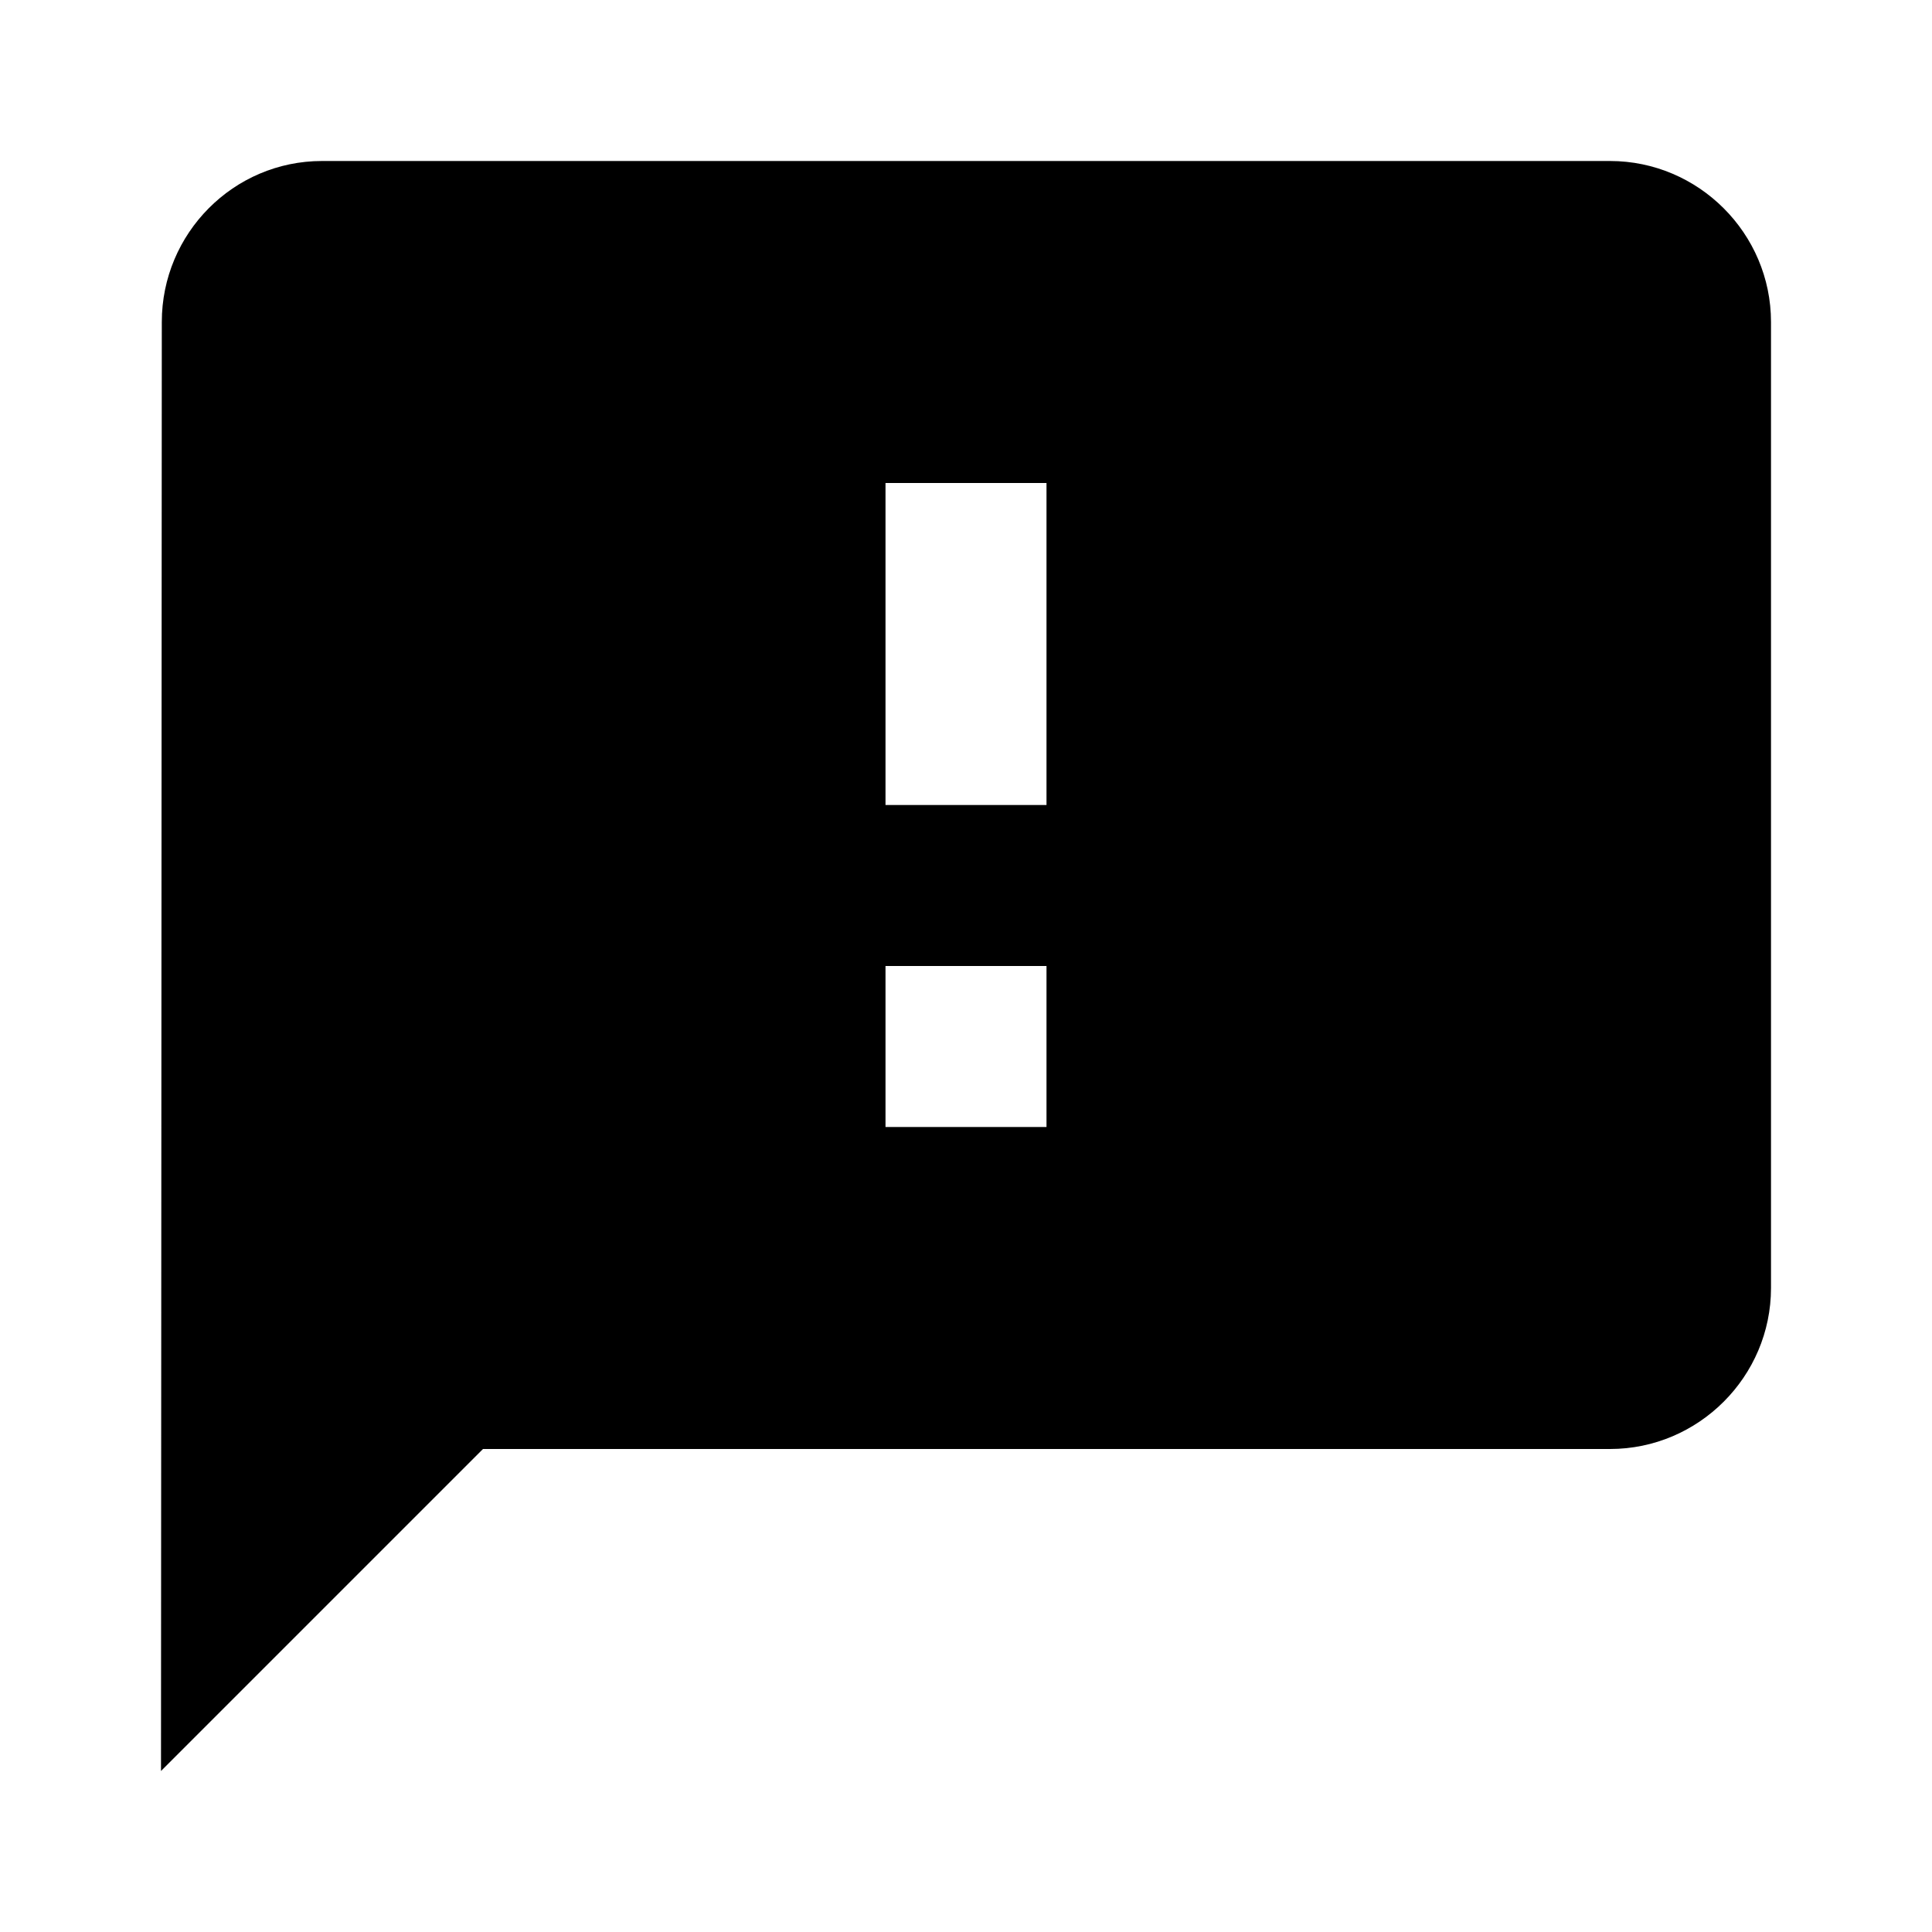
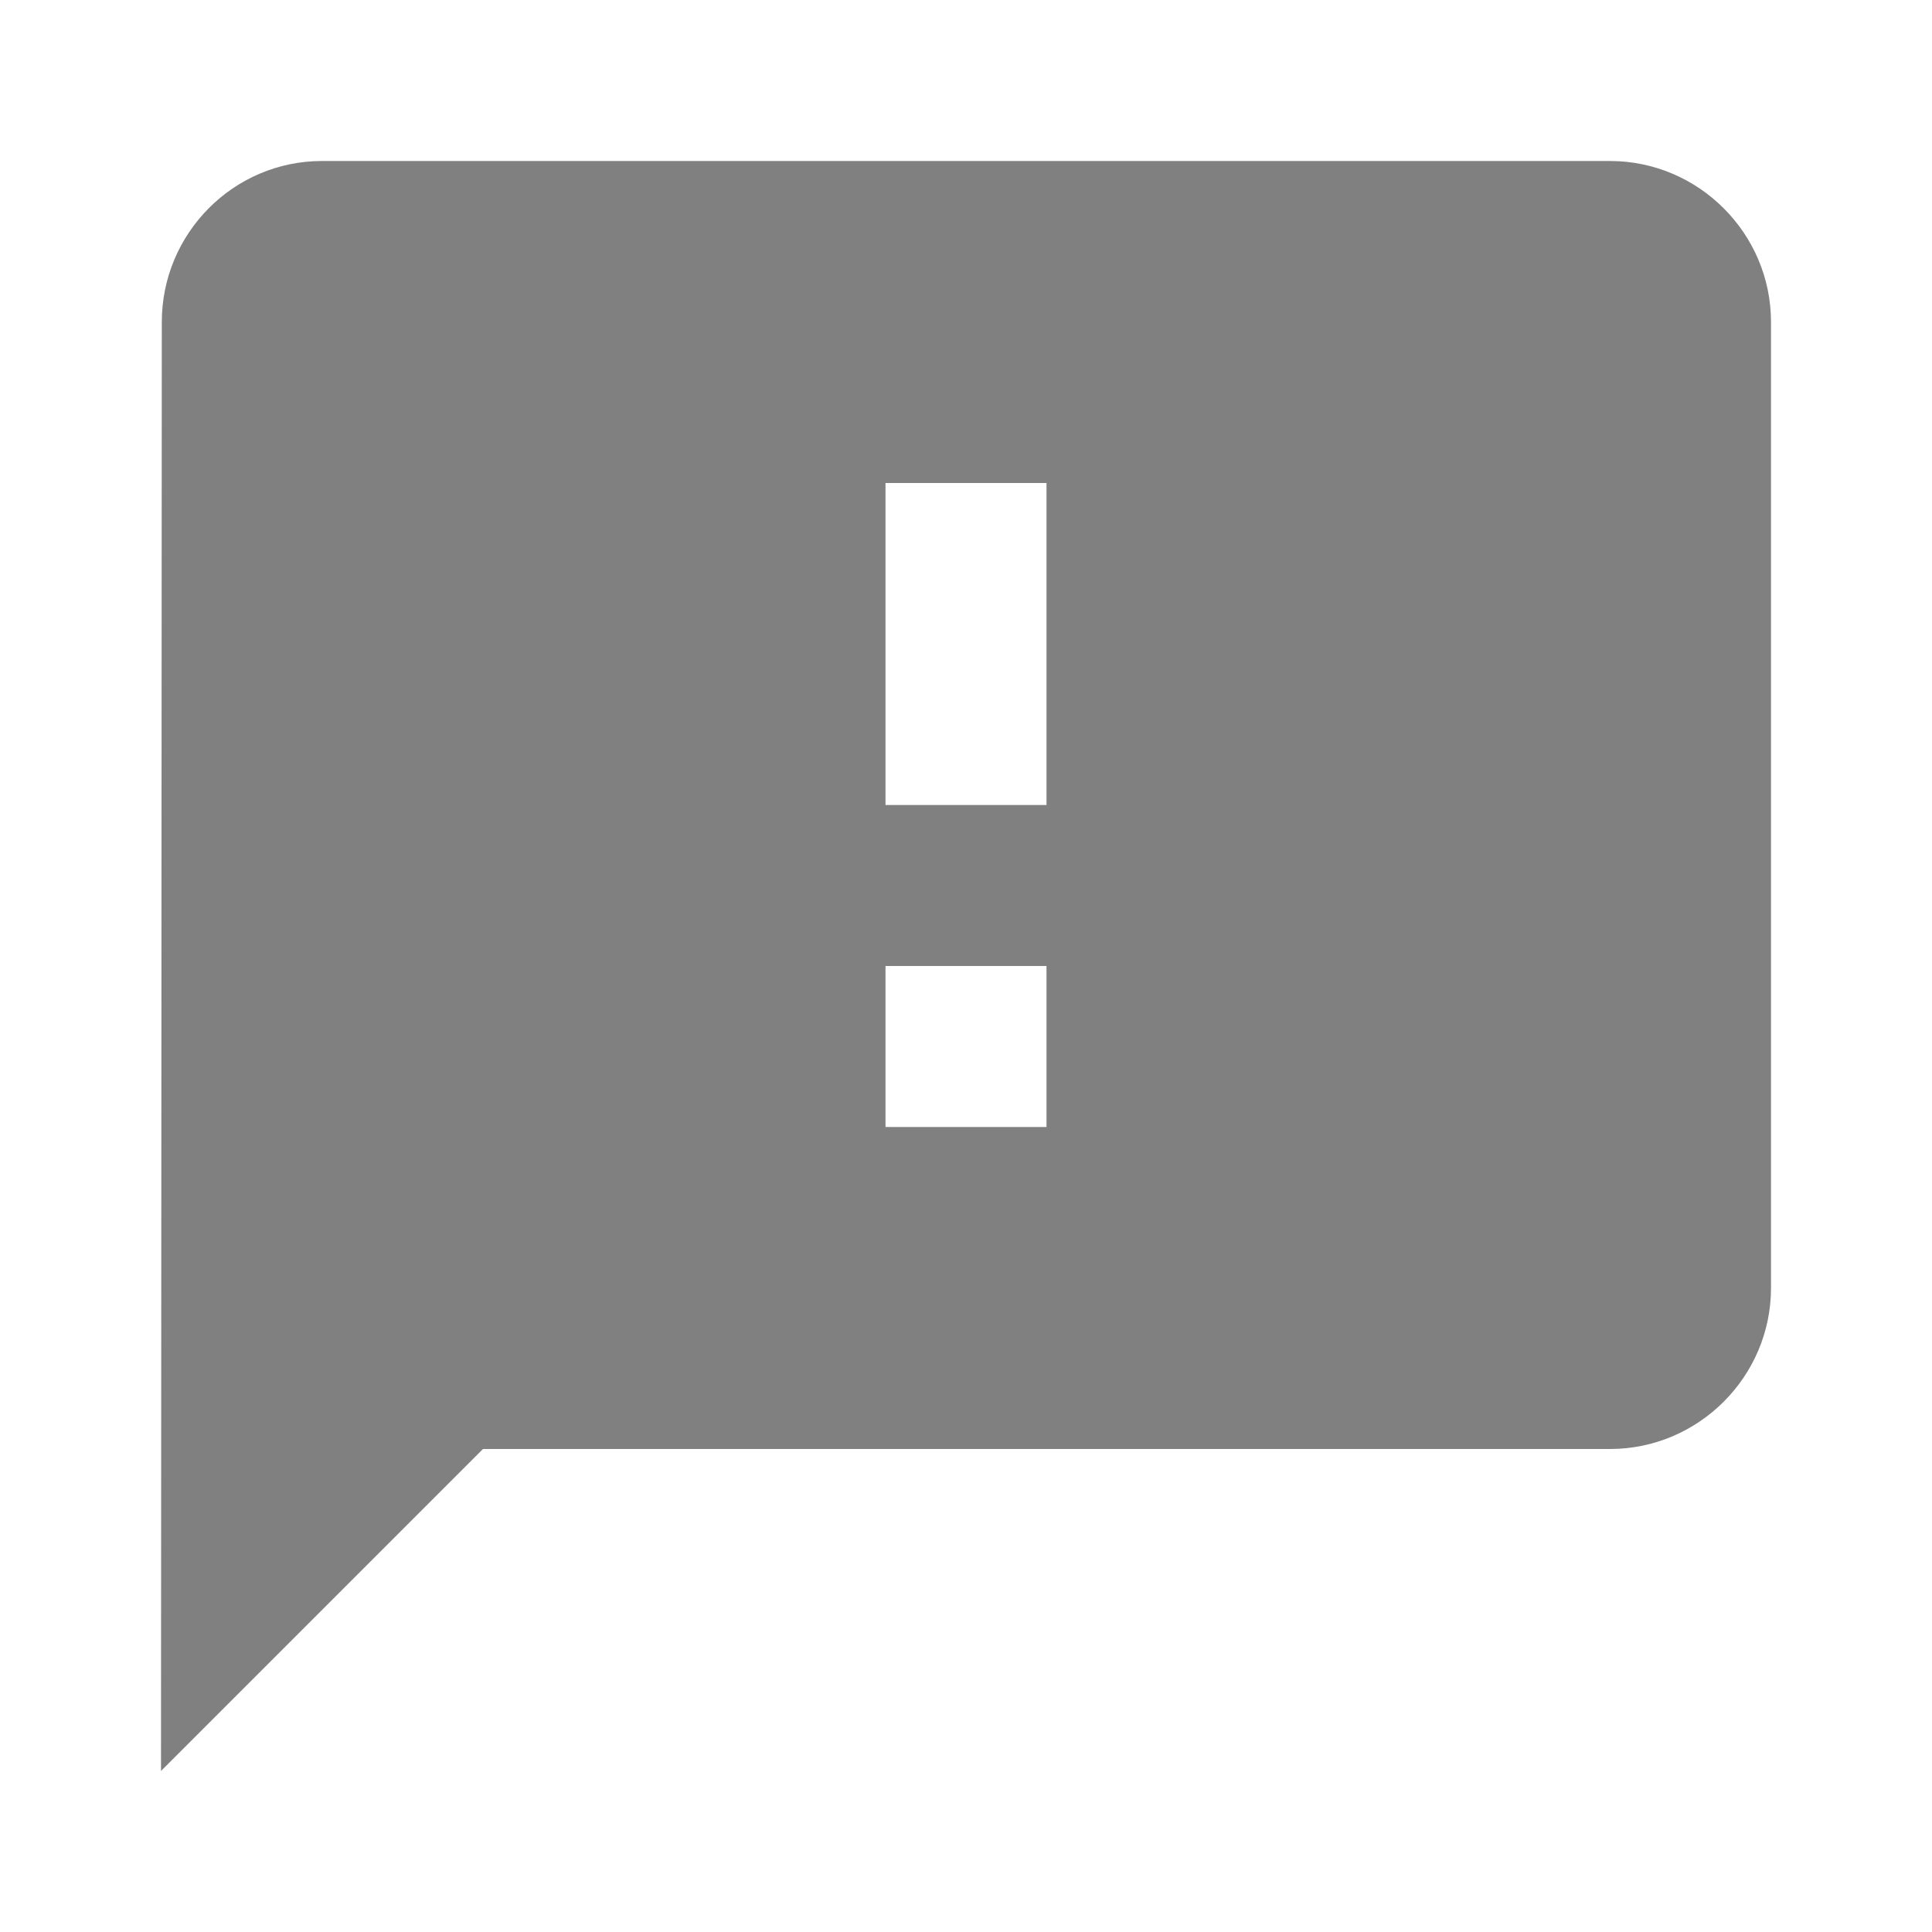
- <svg xmlns="http://www.w3.org/2000/svg" width="24px" fill="#000000" viewBox="0 0 24 24" height="24px" class="gb_Ac">
+ <svg xmlns="http://www.w3.org/2000/svg" width="24px" fill="grey" viewBox="0 0 24 24" height="24px" class="gb_Ac">
  <path d="M0 0h24v24H0z" fill="none" />
  <path d="M20 2H4c-1.1 0-1.99.9-1.99 2L2 22l4-4h14c1.1 0 2-.9 2-2V4c0-1.1-.9-2-2-2zm-7 12h-2v-2h2v2zm0-4h-2V6h2v4z" />
</svg>
